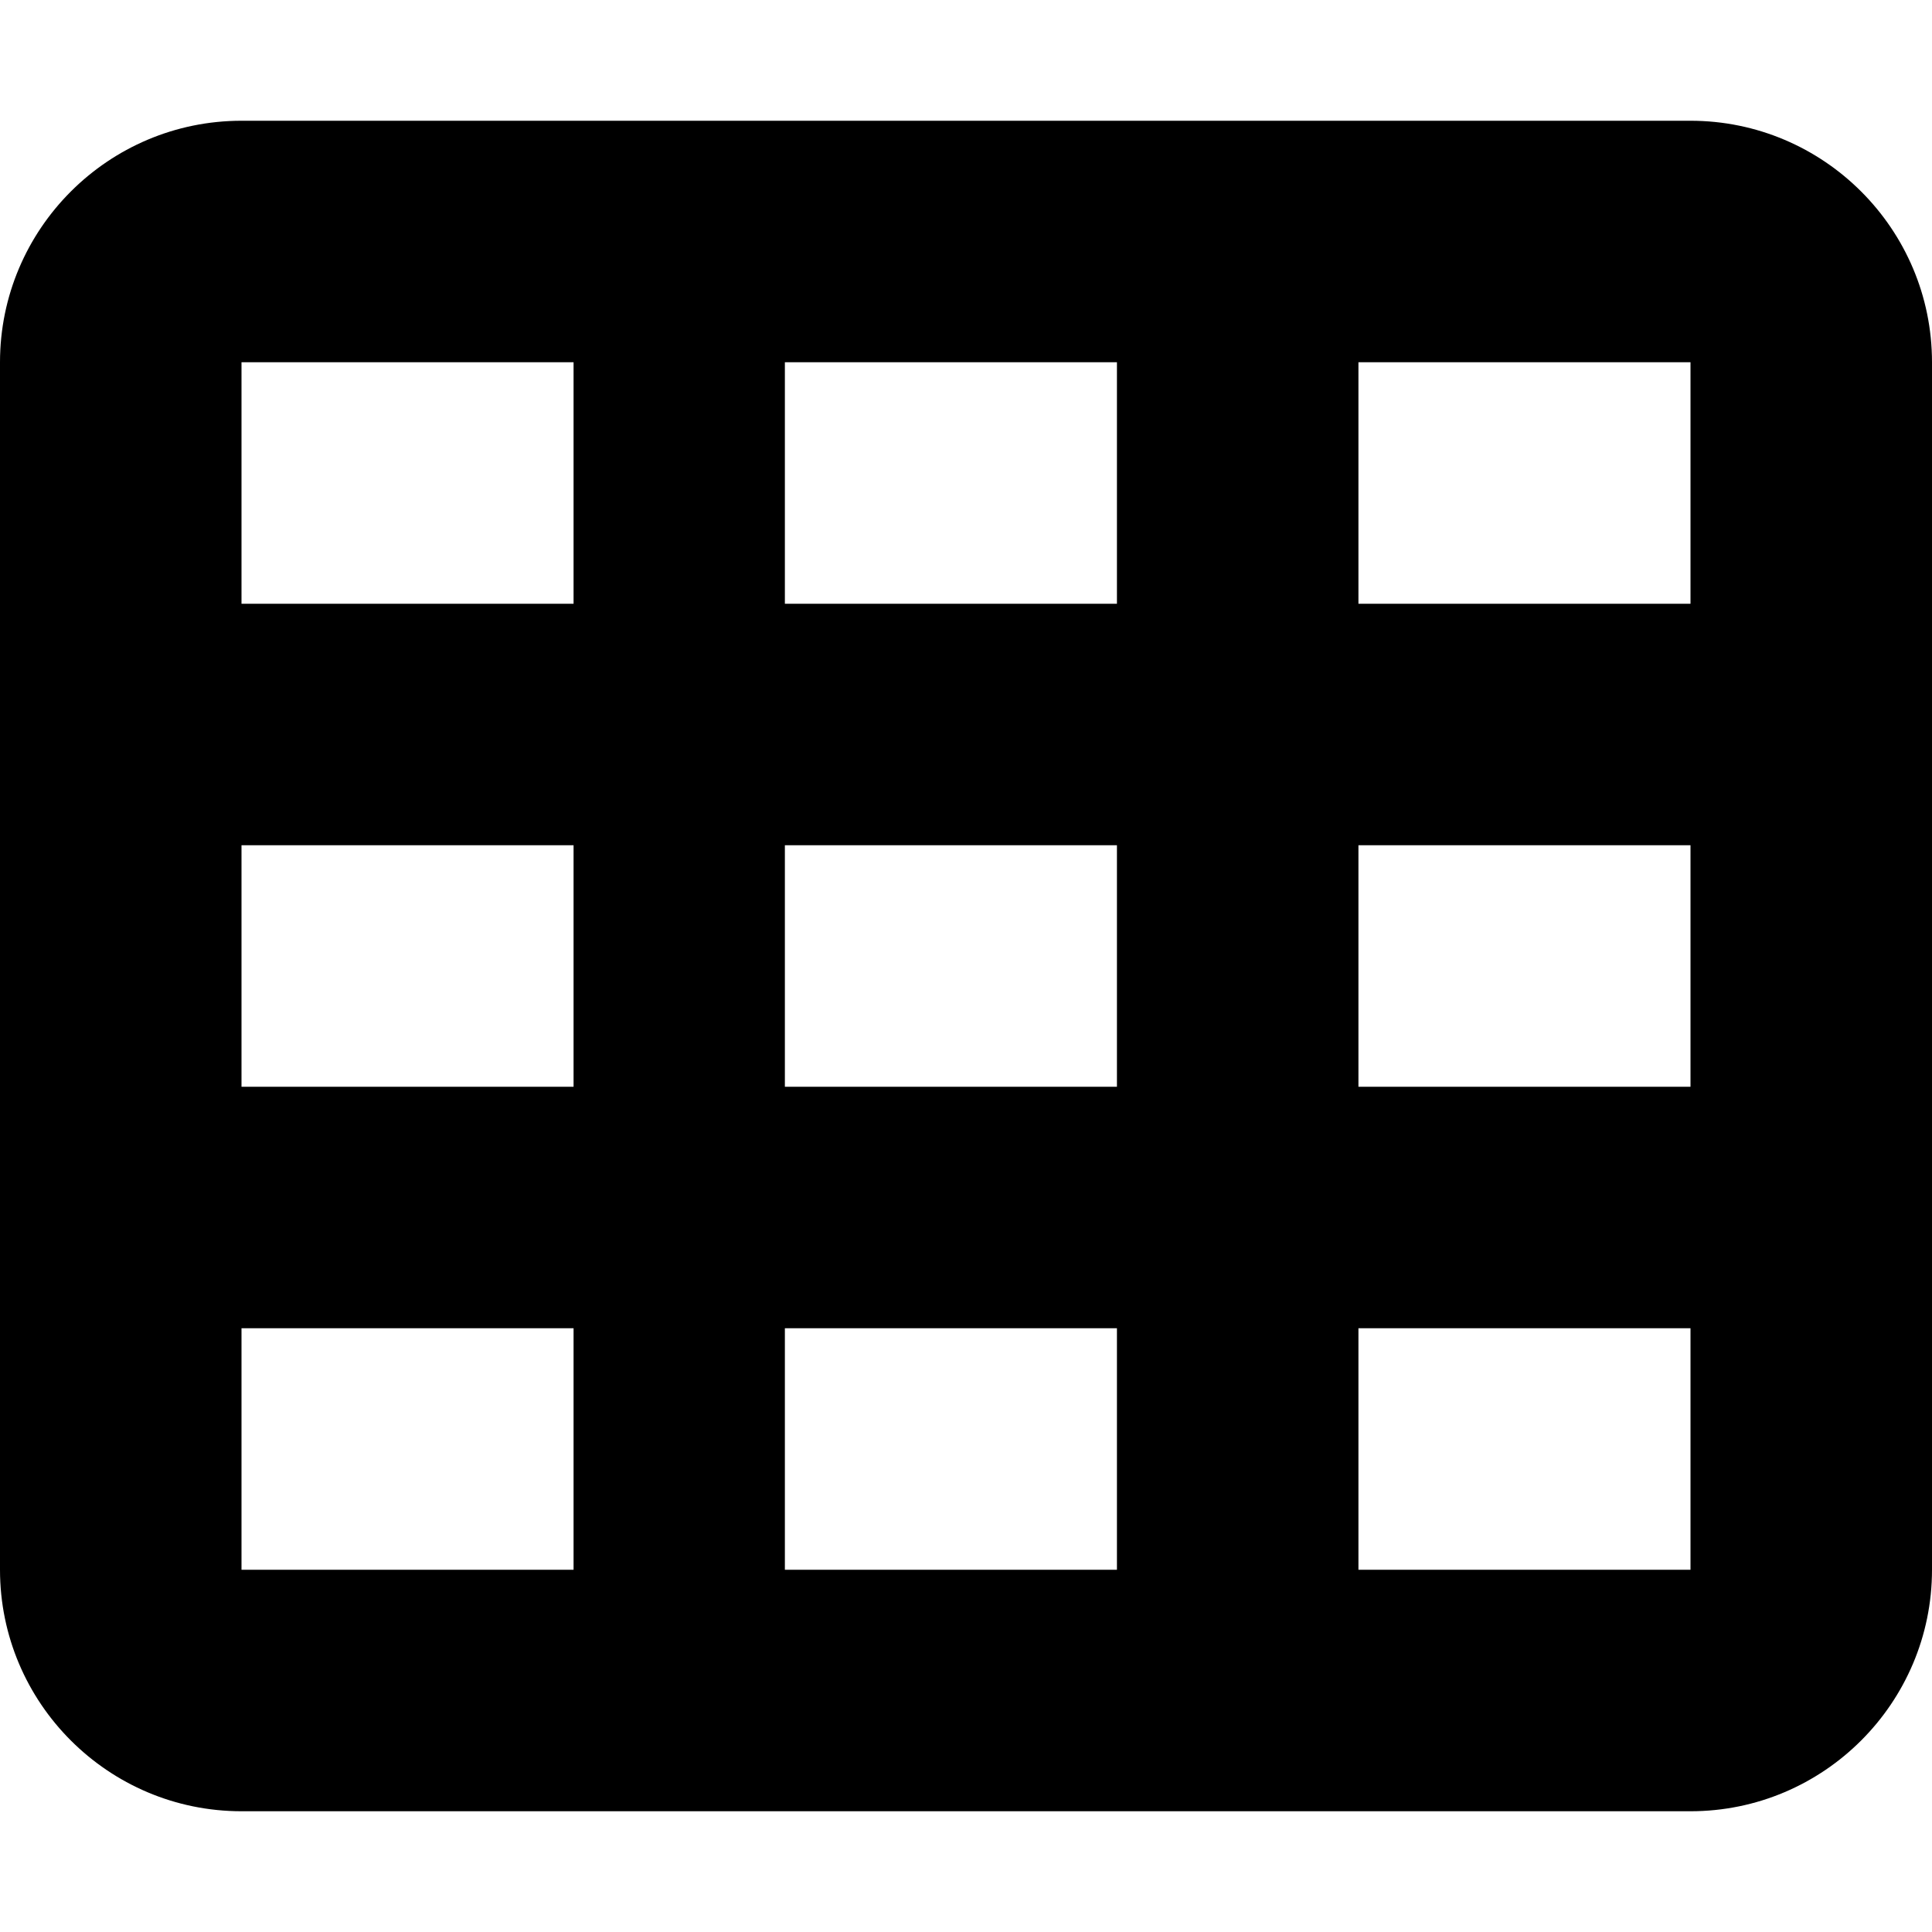
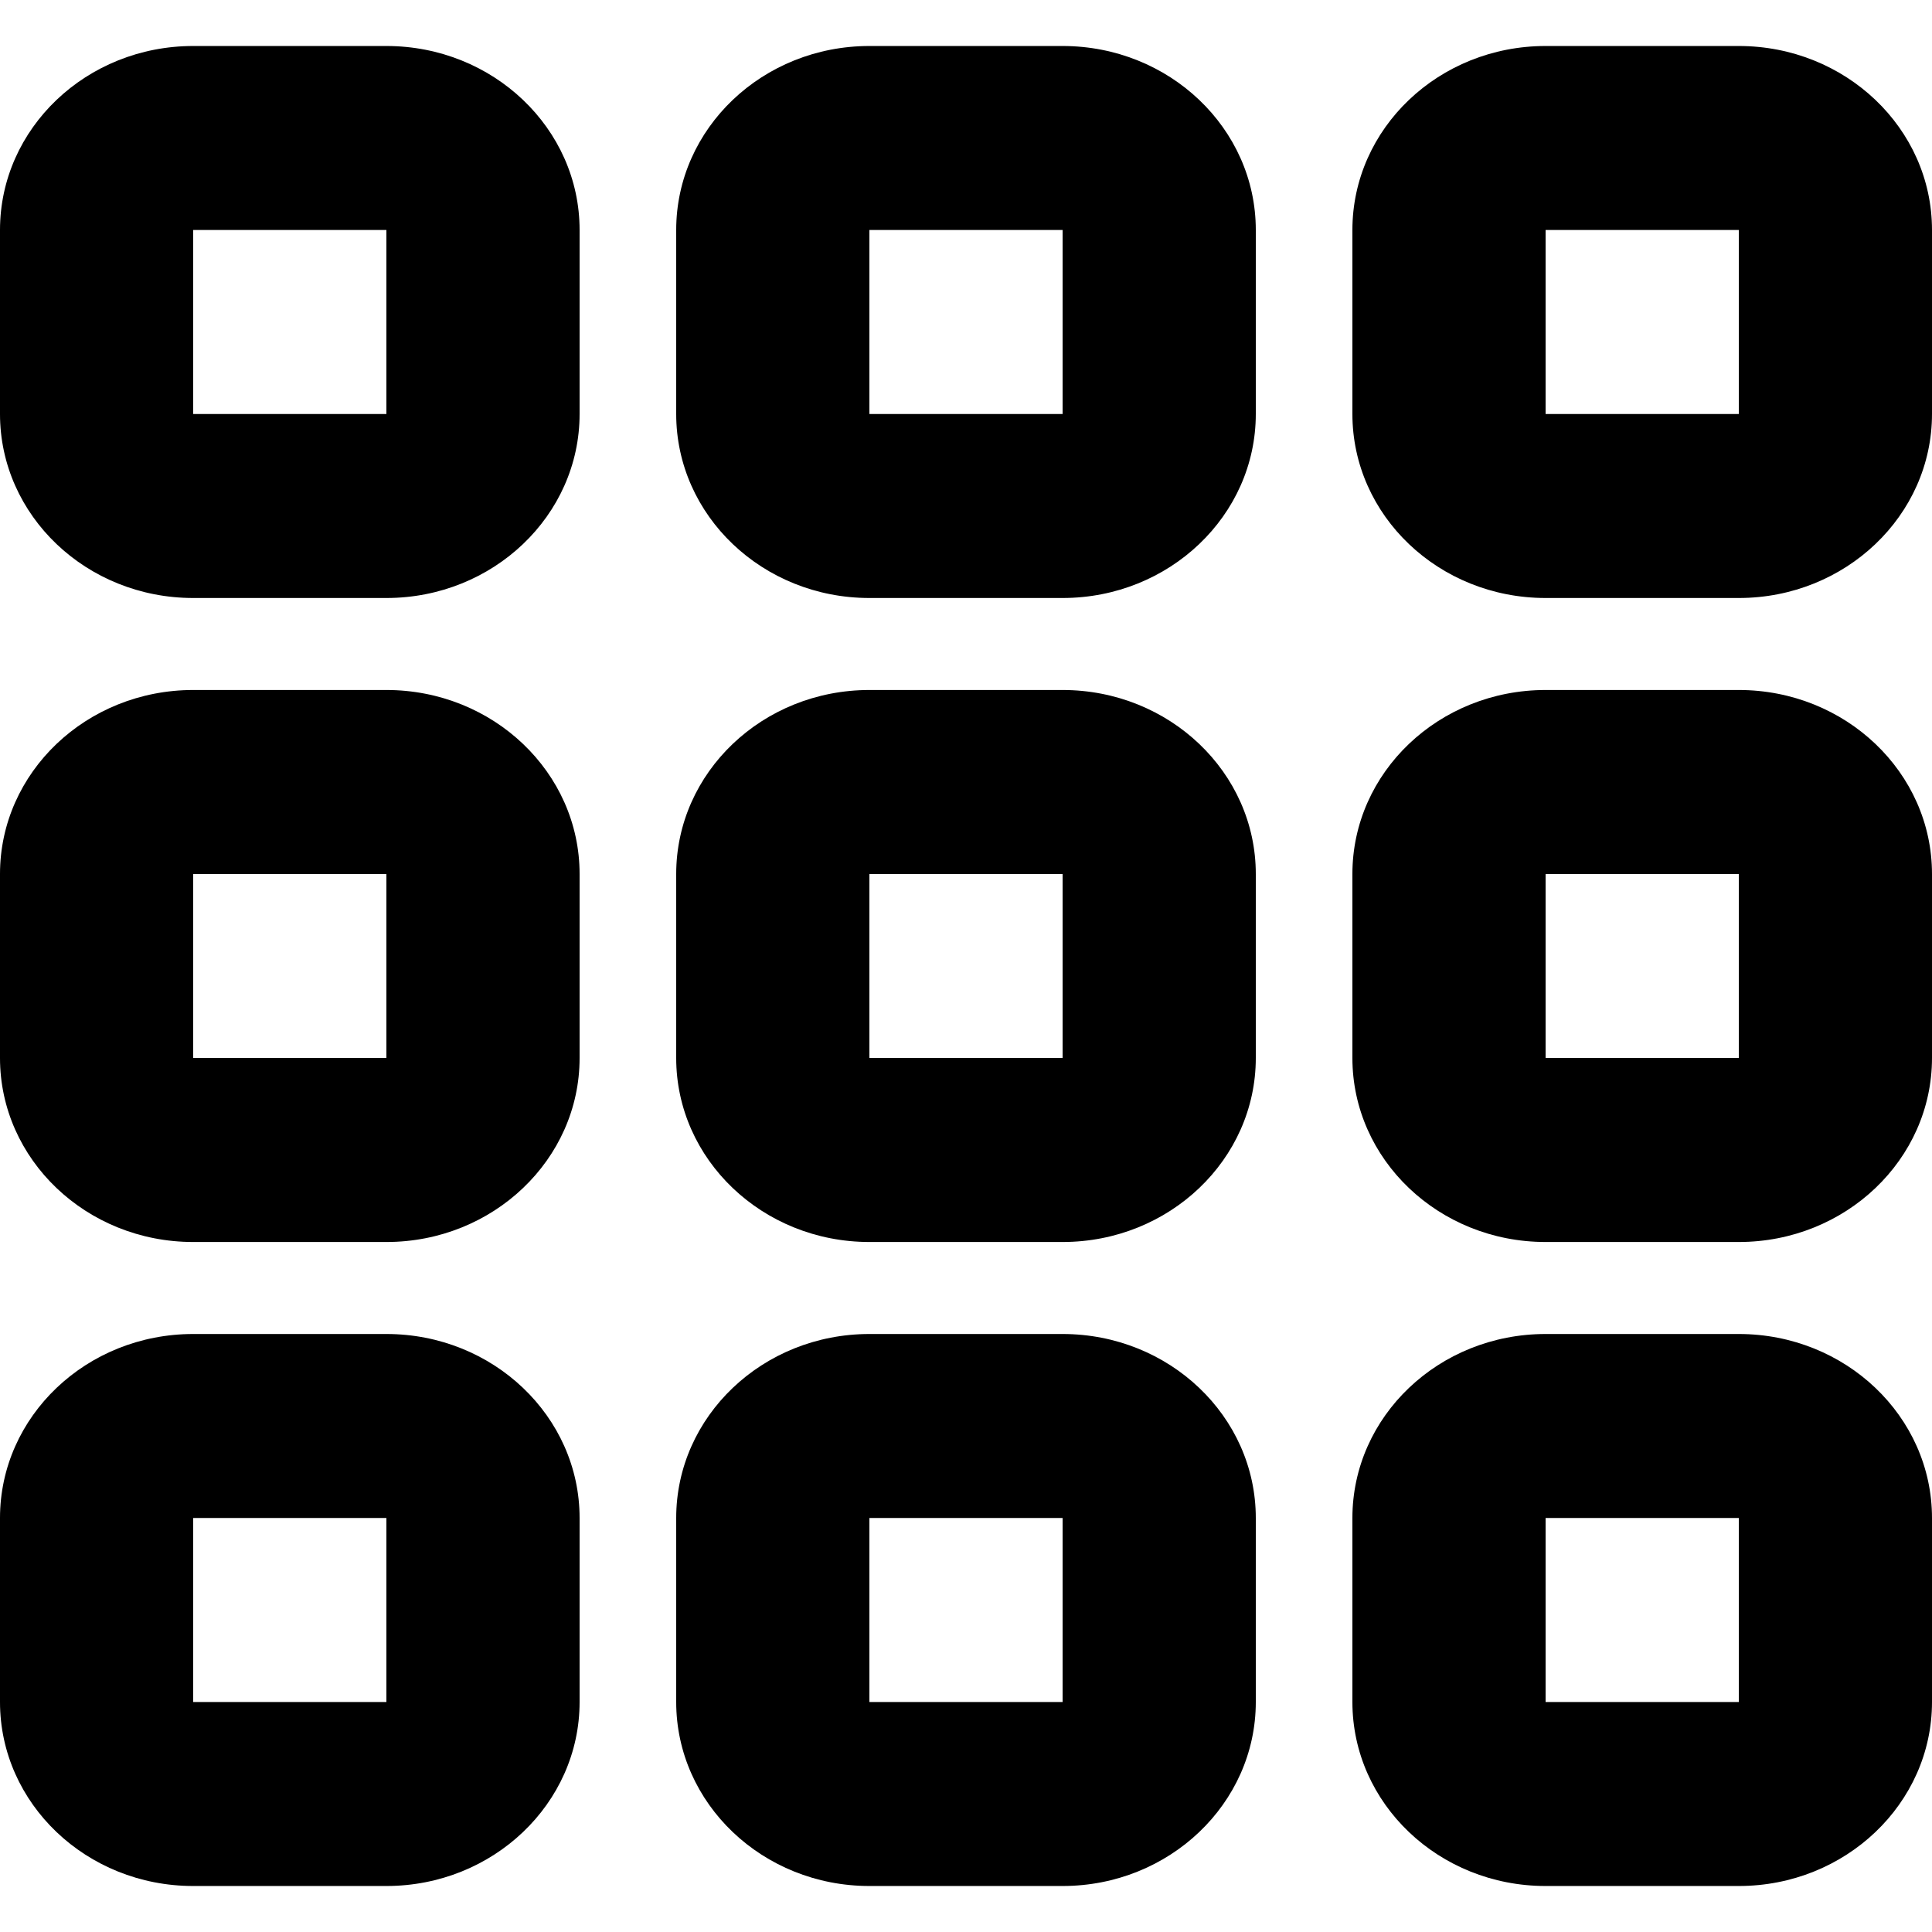
- <svg xmlns="http://www.w3.org/2000/svg" viewBox="0 0 512 512">
-   <path d="M64 32C28.7 32 0 60.7 0 96L0 416c0 35.3 28.7 64 64 64l384 0c35.3 0 64-28.7 64-64l0-320c0-35.3-28.7-64-64-64L64 32zm88 64l0 64-88 0 0-64 88 0zm56 0l88 0 0 64-88 0 0-64zm240 0l0 64-88 0 0-64 88 0zM64 224l88 0 0 64-88 0 0-64zm232 0l0 64-88 0 0-64 88 0zm64 0l88 0 0 64-88 0 0-64zM152 352l0 64-88 0 0-64 88 0zm56 0l88 0 0 64-88 0 0-64zm240 0l0 64-88 0 0-64 88 0z" />
+ <svg xmlns="http://www.w3.org/2000/svg" viewBox="0 -0.5 21 21" version="1.1" fill="currentColor">
+   <g id="SVGRepo_bgCarrier" stroke-width="0" />
+   <g id="SVGRepo_tracerCarrier" stroke-linecap="round" stroke-linejoin="round" />
+   <g id="SVGRepo_iconCarrier">
+     <g id="Page-1" stroke="none" stroke-width="1" fill="none" fill-rule="evenodd">
+       <g id="Dribbble-Light-Preview" transform="translate(-259, -200)" fill="currentColor">
+         <g id="icons" transform="translate(56, 160)">
+           <path d="M219.8,58 L221.9,58 L221.9,56 L219.8,56 L219.8,58 Z M221.9,54 L219.8,54 C218.64,54 217.7,54.895 217.7,56 L217.7,58 C217.7,59.104 218.64,60 219.8,60 L221.9,60 C223.059,60 224,59.104 224,58 L224,56 C224,54.895 223.059,54 221.9,54 L221.9,54 Z M212.45,58 L214.55,58 L214.55,56 L212.45,56 L212.45,58 Z M214.55,54 L212.45,54 C211.29,54 210.35,54.895 210.35,56 L210.35,58 C210.35,59.104 211.29,60 212.45,60 L214.55,60 C215.709,60 216.65,59.104 216.65,58 L216.65,56 C216.65,54.895 215.709,54 214.55,54 L214.55,54 Z M205.1,58 L207.2,58 L207.2,56 L205.1,56 L205.1,58 Z M207.2,54 L205.1,54 C203.94,54 203,54.895 203,56 L203,58 C203,59.104 203.94,60 205.1,60 L207.2,60 C208.359,60 209.3,59.104 209.3,58 L209.3,56 C209.3,54.895 208.359,54 207.2,54 L207.2,54 Z M219.8,51 L221.9,51 L221.9,49 L219.8,49 L219.8,51 Z M221.9,47 L219.8,47 C218.64,47 217.7,47.895 217.7,49 L217.7,51 C217.7,52.104 218.64,53 219.8,53 L221.9,53 C223.059,53 224,52.104 224,51 L224,49 C224,47.895 223.059,47 221.9,47 L221.9,47 Z M212.45,51 L214.55,51 L214.55,49 L212.45,49 L212.45,51 Z M214.55,47 L212.45,47 C211.29,47 210.35,47.895 210.35,49 L210.35,51 C210.35,52.104 211.29,53 212.45,53 L214.55,53 C215.709,53 216.65,52.104 216.65,51 L216.65,49 C216.65,47.895 215.709,47 214.55,47 L214.55,47 Z M205.1,51 L207.2,51 L207.2,49 L205.1,49 L205.1,51 Z M207.2,47 L205.1,47 C203.94,47 203,47.895 203,49 L203,51 C203,52.104 203.94,53 205.1,53 L207.2,53 C208.359,53 209.3,52.104 209.3,51 L209.3,49 C209.3,47.895 208.359,47 207.2,47 L207.2,47 Z M219.8,44 L221.9,44 L221.9,42 L219.8,42 L219.8,44 Z M221.9,40 L219.8,40 C218.64,40 217.7,40.895 217.7,42 L217.7,44 C217.7,45.104 218.64,46 219.8,46 L221.9,46 C223.059,46 224,45.104 224,44 L224,42 C224,40.895 223.059,40 221.9,40 L221.9,40 Z M212.45,44 L214.55,44 L214.55,42 L212.45,42 L212.45,44 Z M214.55,40 L212.45,40 C211.29,40 210.35,40.895 210.35,42 L210.35,44 C210.35,45.104 211.29,46 212.45,46 L214.55,46 C215.709,46 216.65,45.104 216.65,44 L216.65,42 C216.65,40.895 215.709,40 214.55,40 L214.55,40 Z M205.1,44 L207.2,44 L207.2,42 L205.1,42 L205.1,44 Z M207.2,40 L205.1,40 C203.94,40 203,40.895 203,42 L203,44 C203,45.104 203.94,46 205.1,46 L207.2,46 C208.359,46 209.3,45.104 209.3,44 L209.3,42 C209.3,40.895 208.359,40 207.2,40 L207.2,40 Z" />
+         </g>
+       </g>
+     </g>
+   </g>
</svg>
